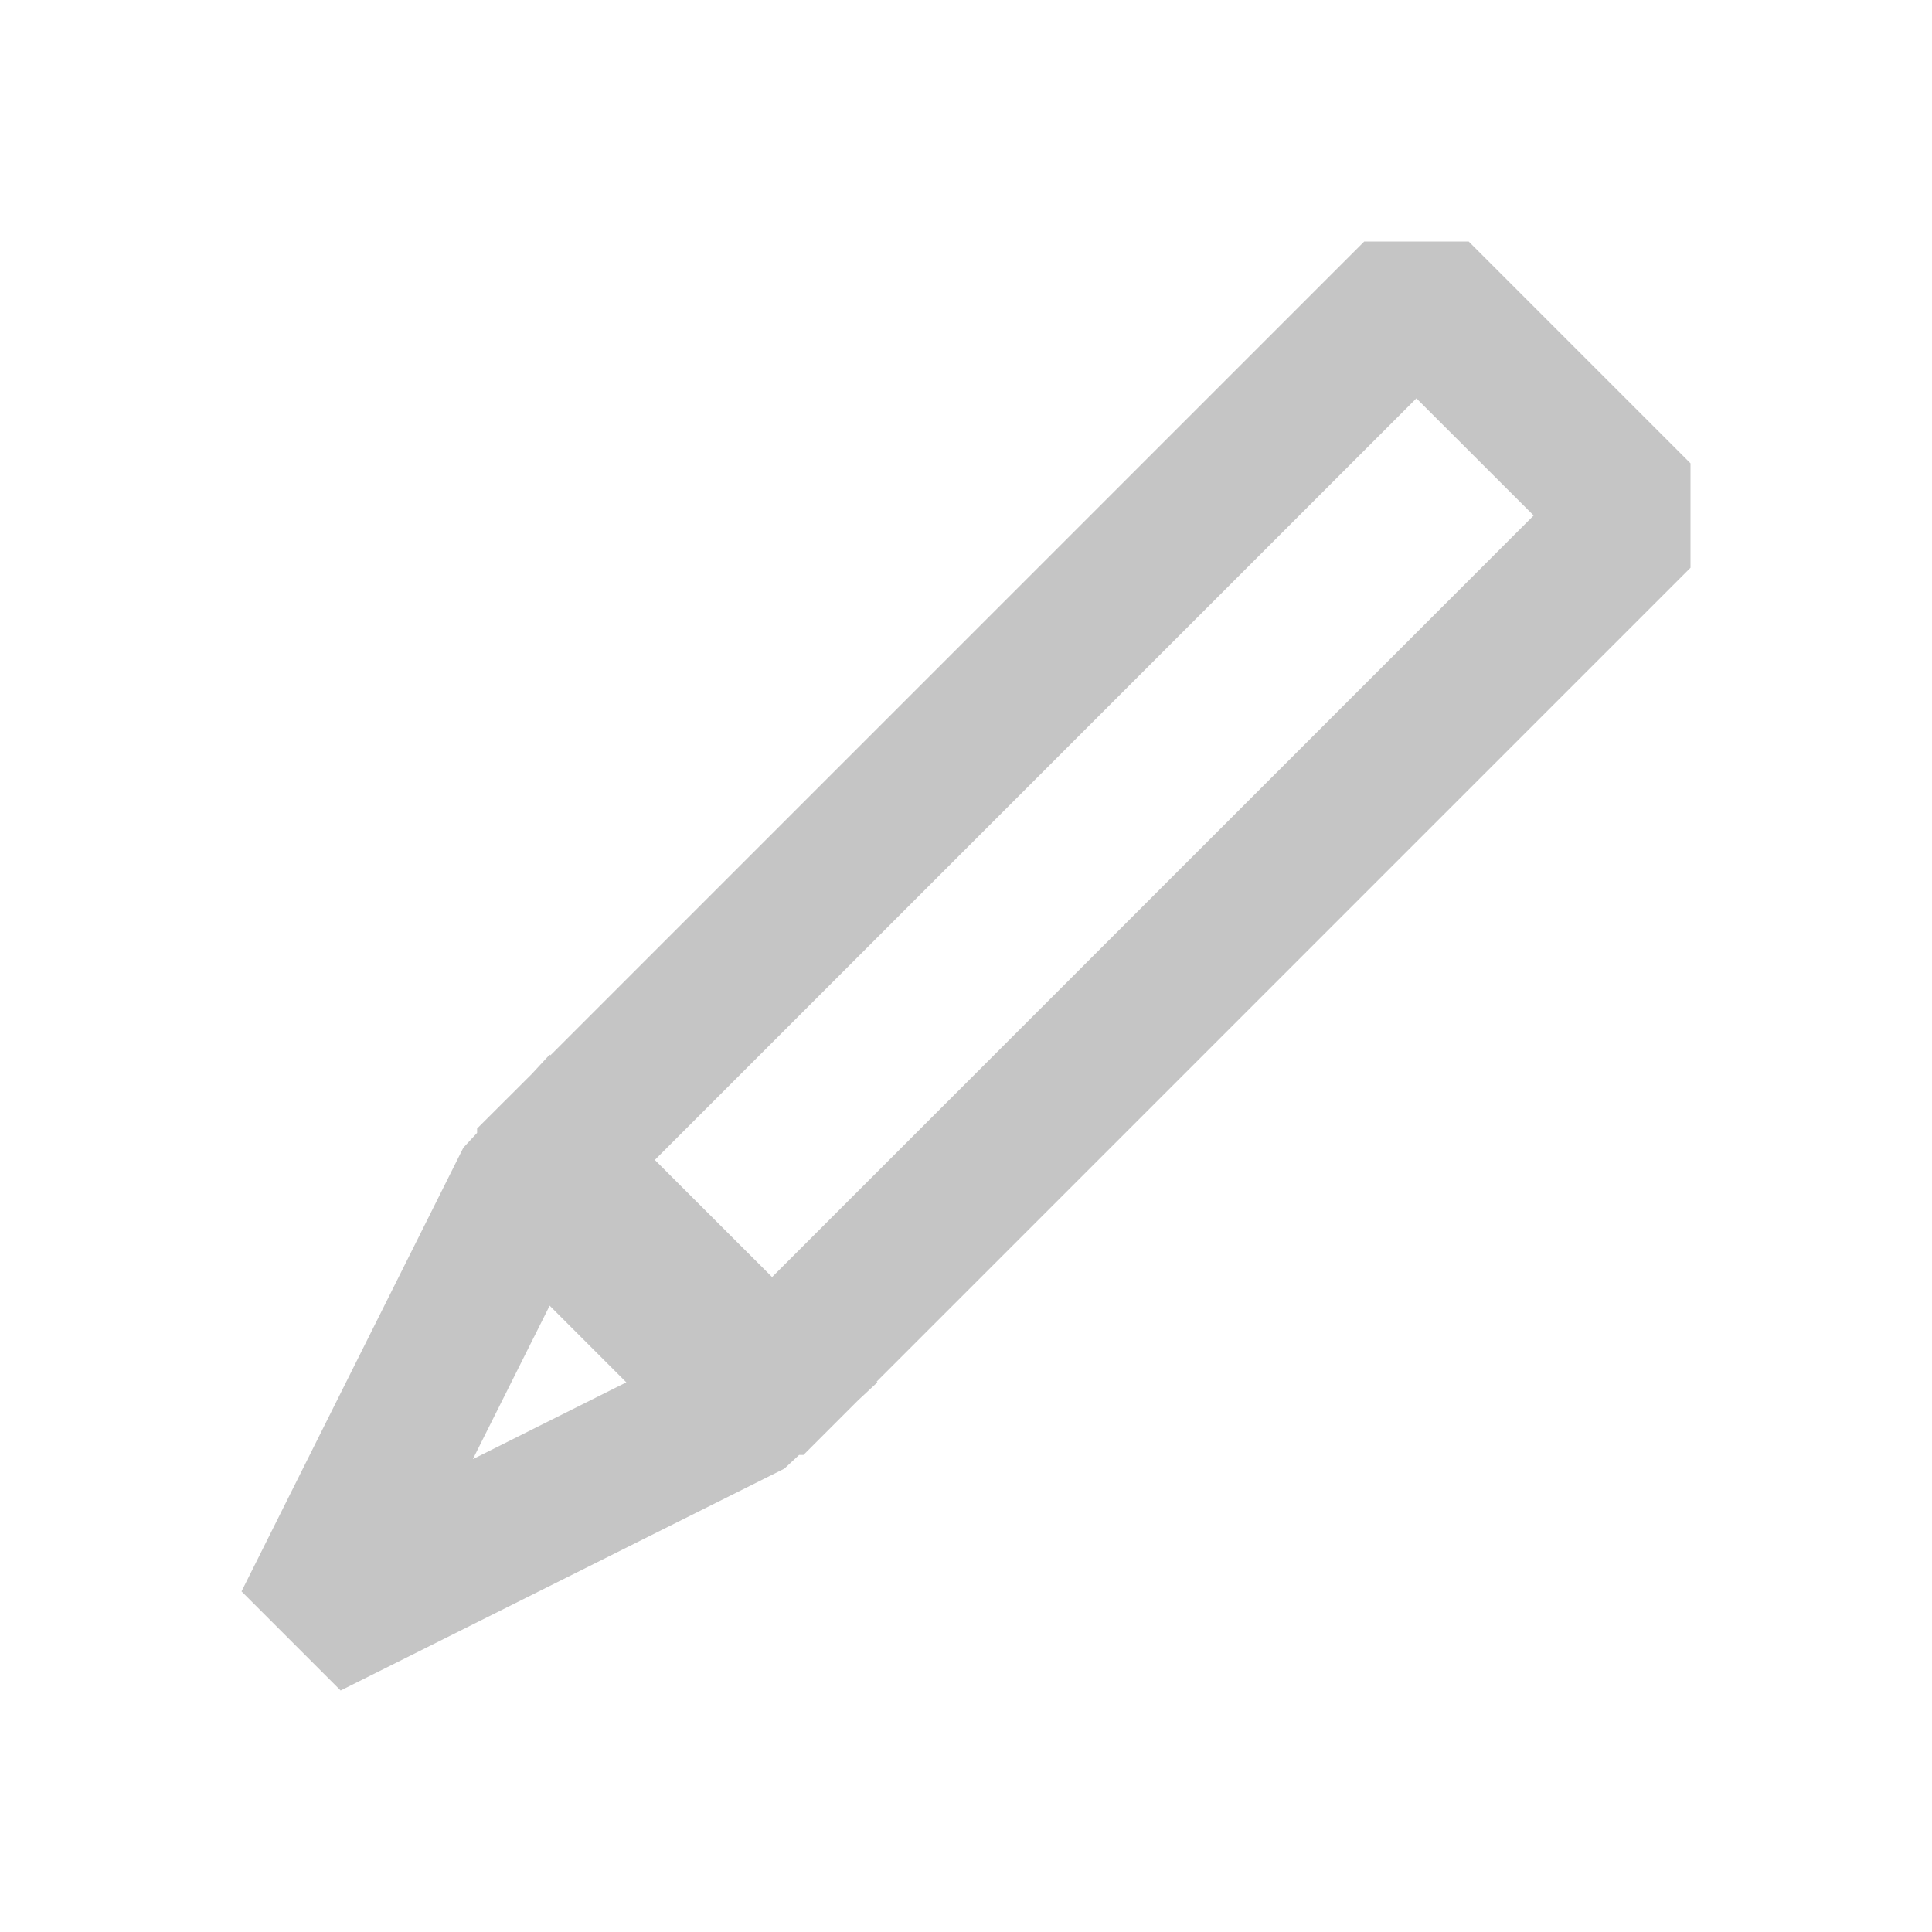
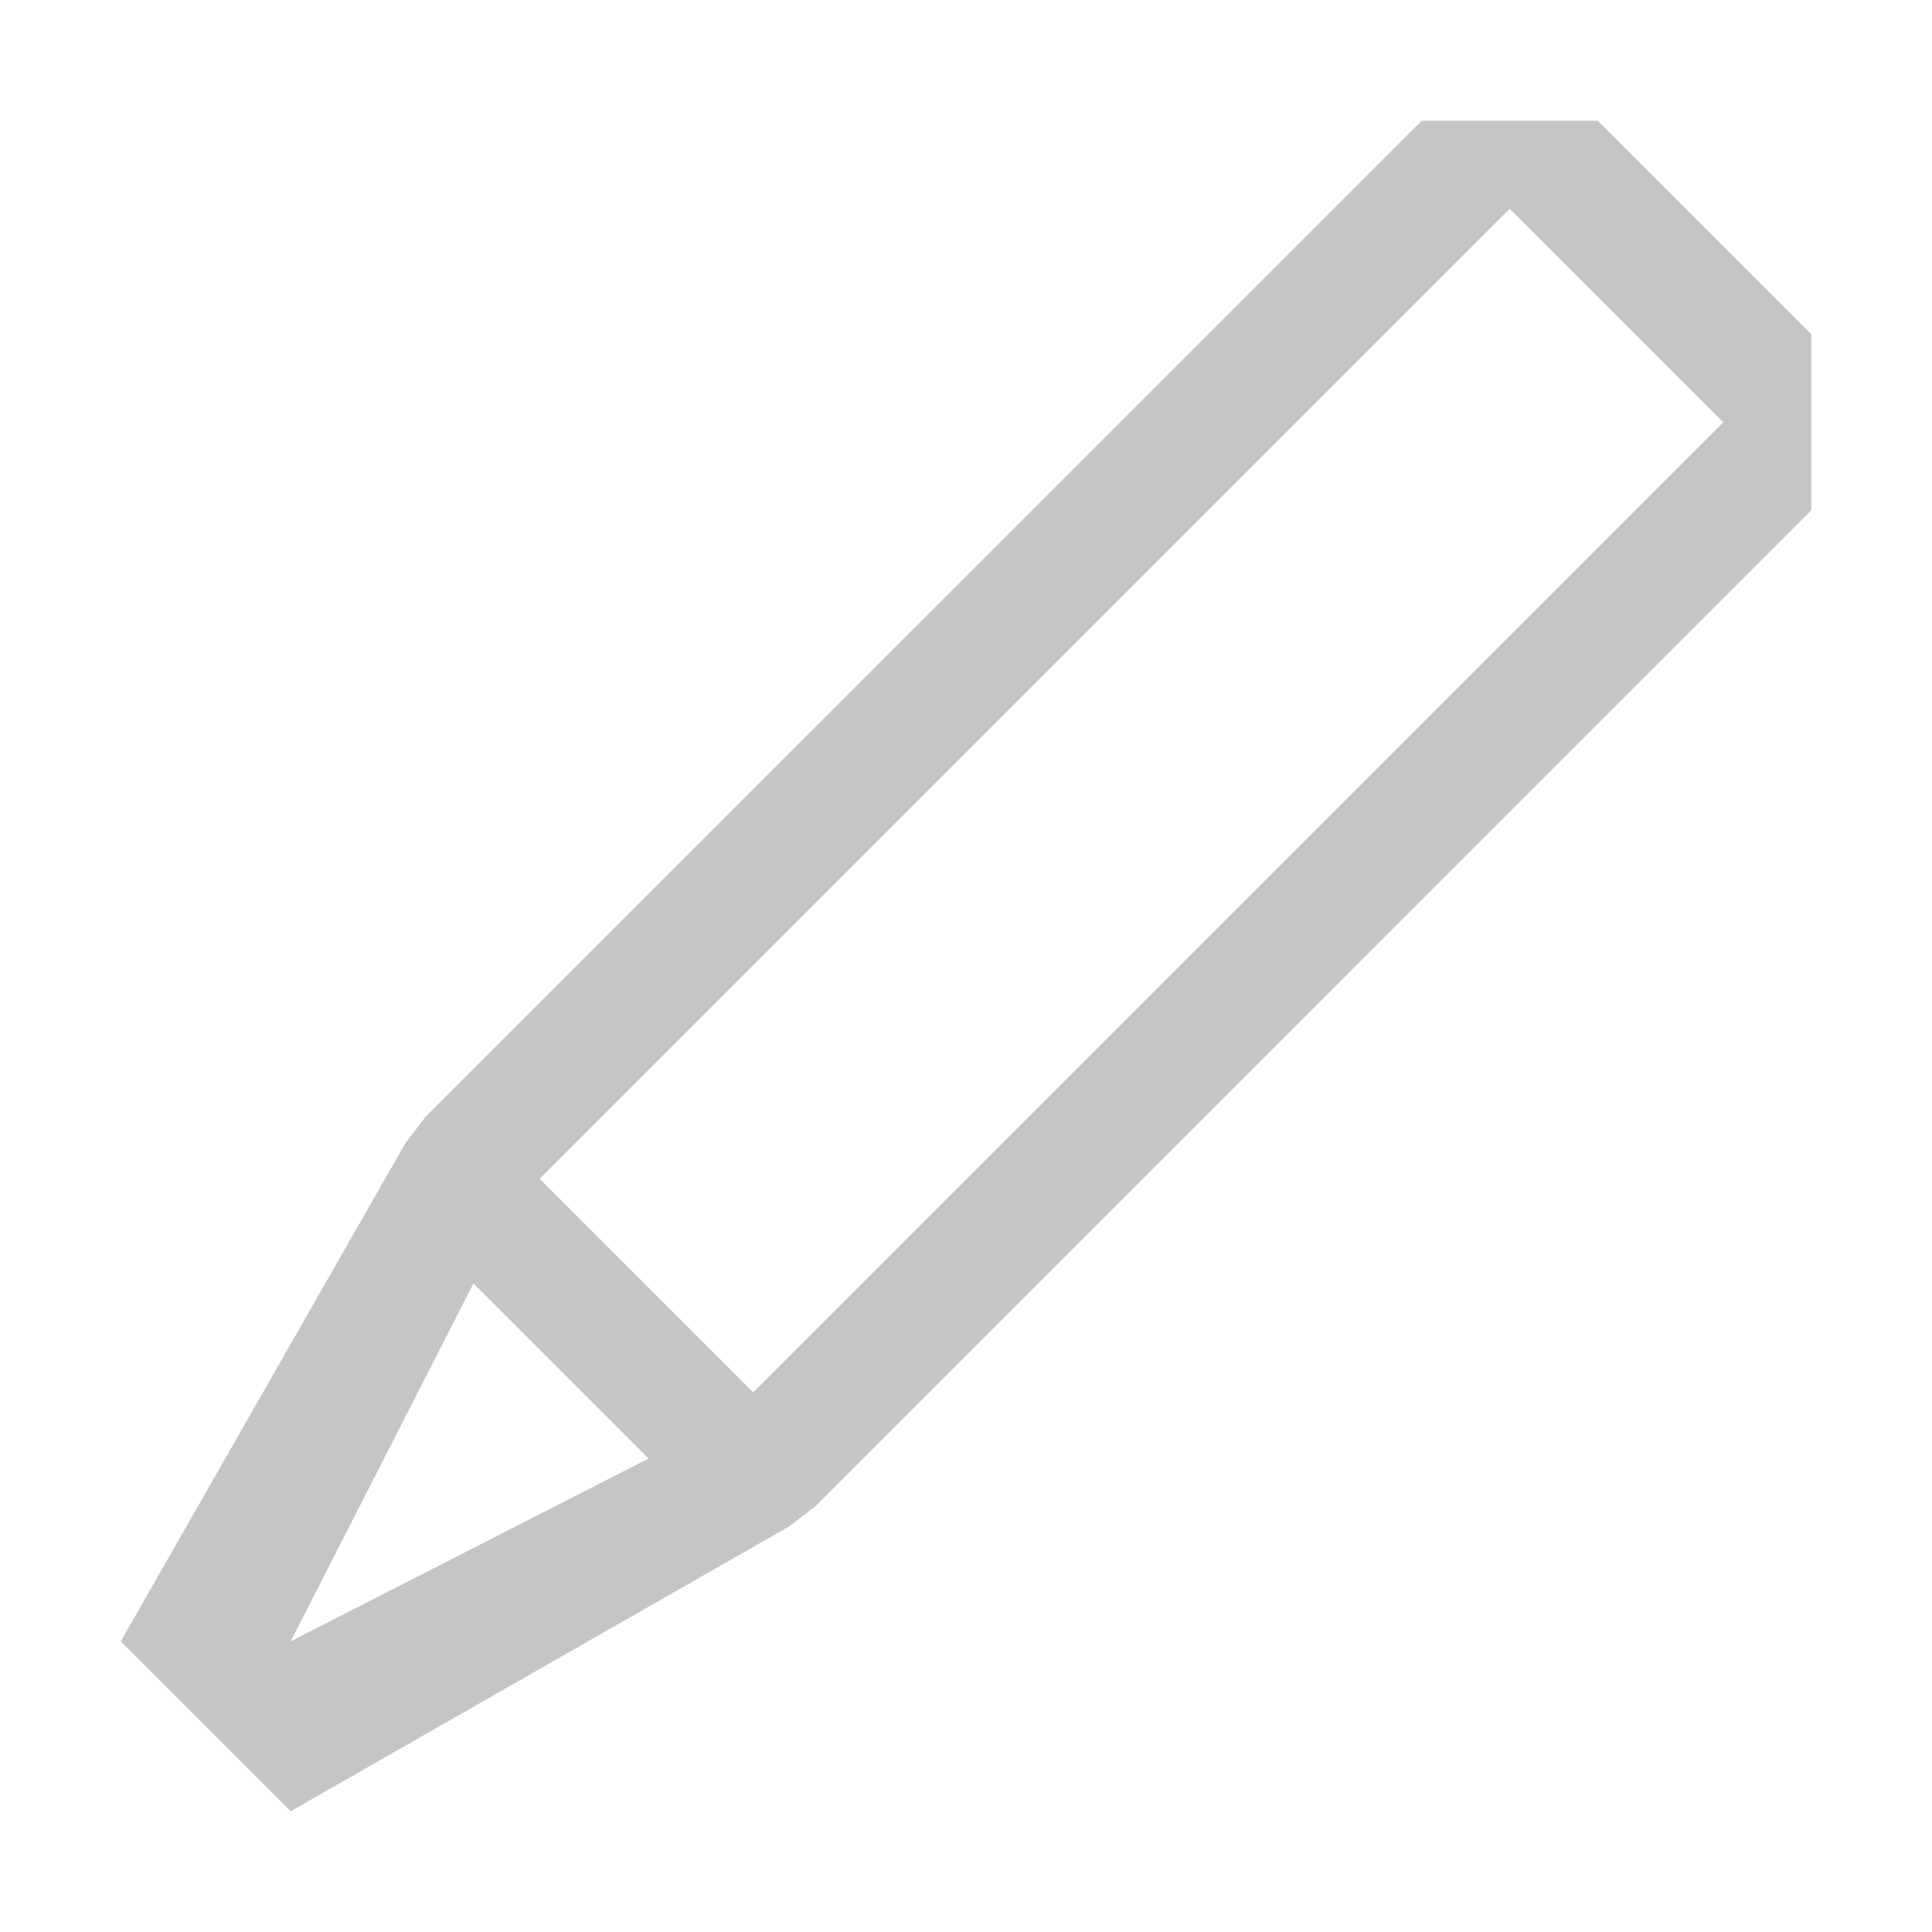
<svg xmlns="http://www.w3.org/2000/svg" width="16" height="16" viewBox="0 0 16 16" fill="none">
-   <path fill-rule="evenodd" clip-rule="evenodd" d="M5.423 9.606L11.73 3.299L12.701 4.269L6.394 10.576L5.423 9.606ZM4.558 8.74L11.298 2H12.163L14 3.837V4.702L7.26 11.442L7.266 11.448L7.106 11.597L6.654 12.049H6.618L6.495 12.163L2.821 14L2 13.179L3.837 9.505L3.951 9.382V9.346L4.404 8.894L4.552 8.734L4.558 8.74ZM4.552 10.813L3.916 12.084L5.187 11.448L4.552 10.813Z" fill="#C5C5C5" />
+   <path fill-rule="evenodd" clip-rule="evenodd" d="M2.407 15L1 13.593L3.357 9.468L3.523 9.25L11.774 1L13.232 1L15 2.768V4.226L6.75 12.477L6.532 12.643L2.407 15ZM2.407 13.593L6.021 11.747L14.271 3.497L12.503 1.729L4.253 9.979L2.407 13.593Z" fill="#C5C5C5" />
+   <path fill-rule="evenodd" clip-rule="evenodd" d="M5.646 12.354L3.646 10.354L4.354 9.646L6.354 11.646L5.646 12.354Z" fill="#C5C5C5" />
</svg>
